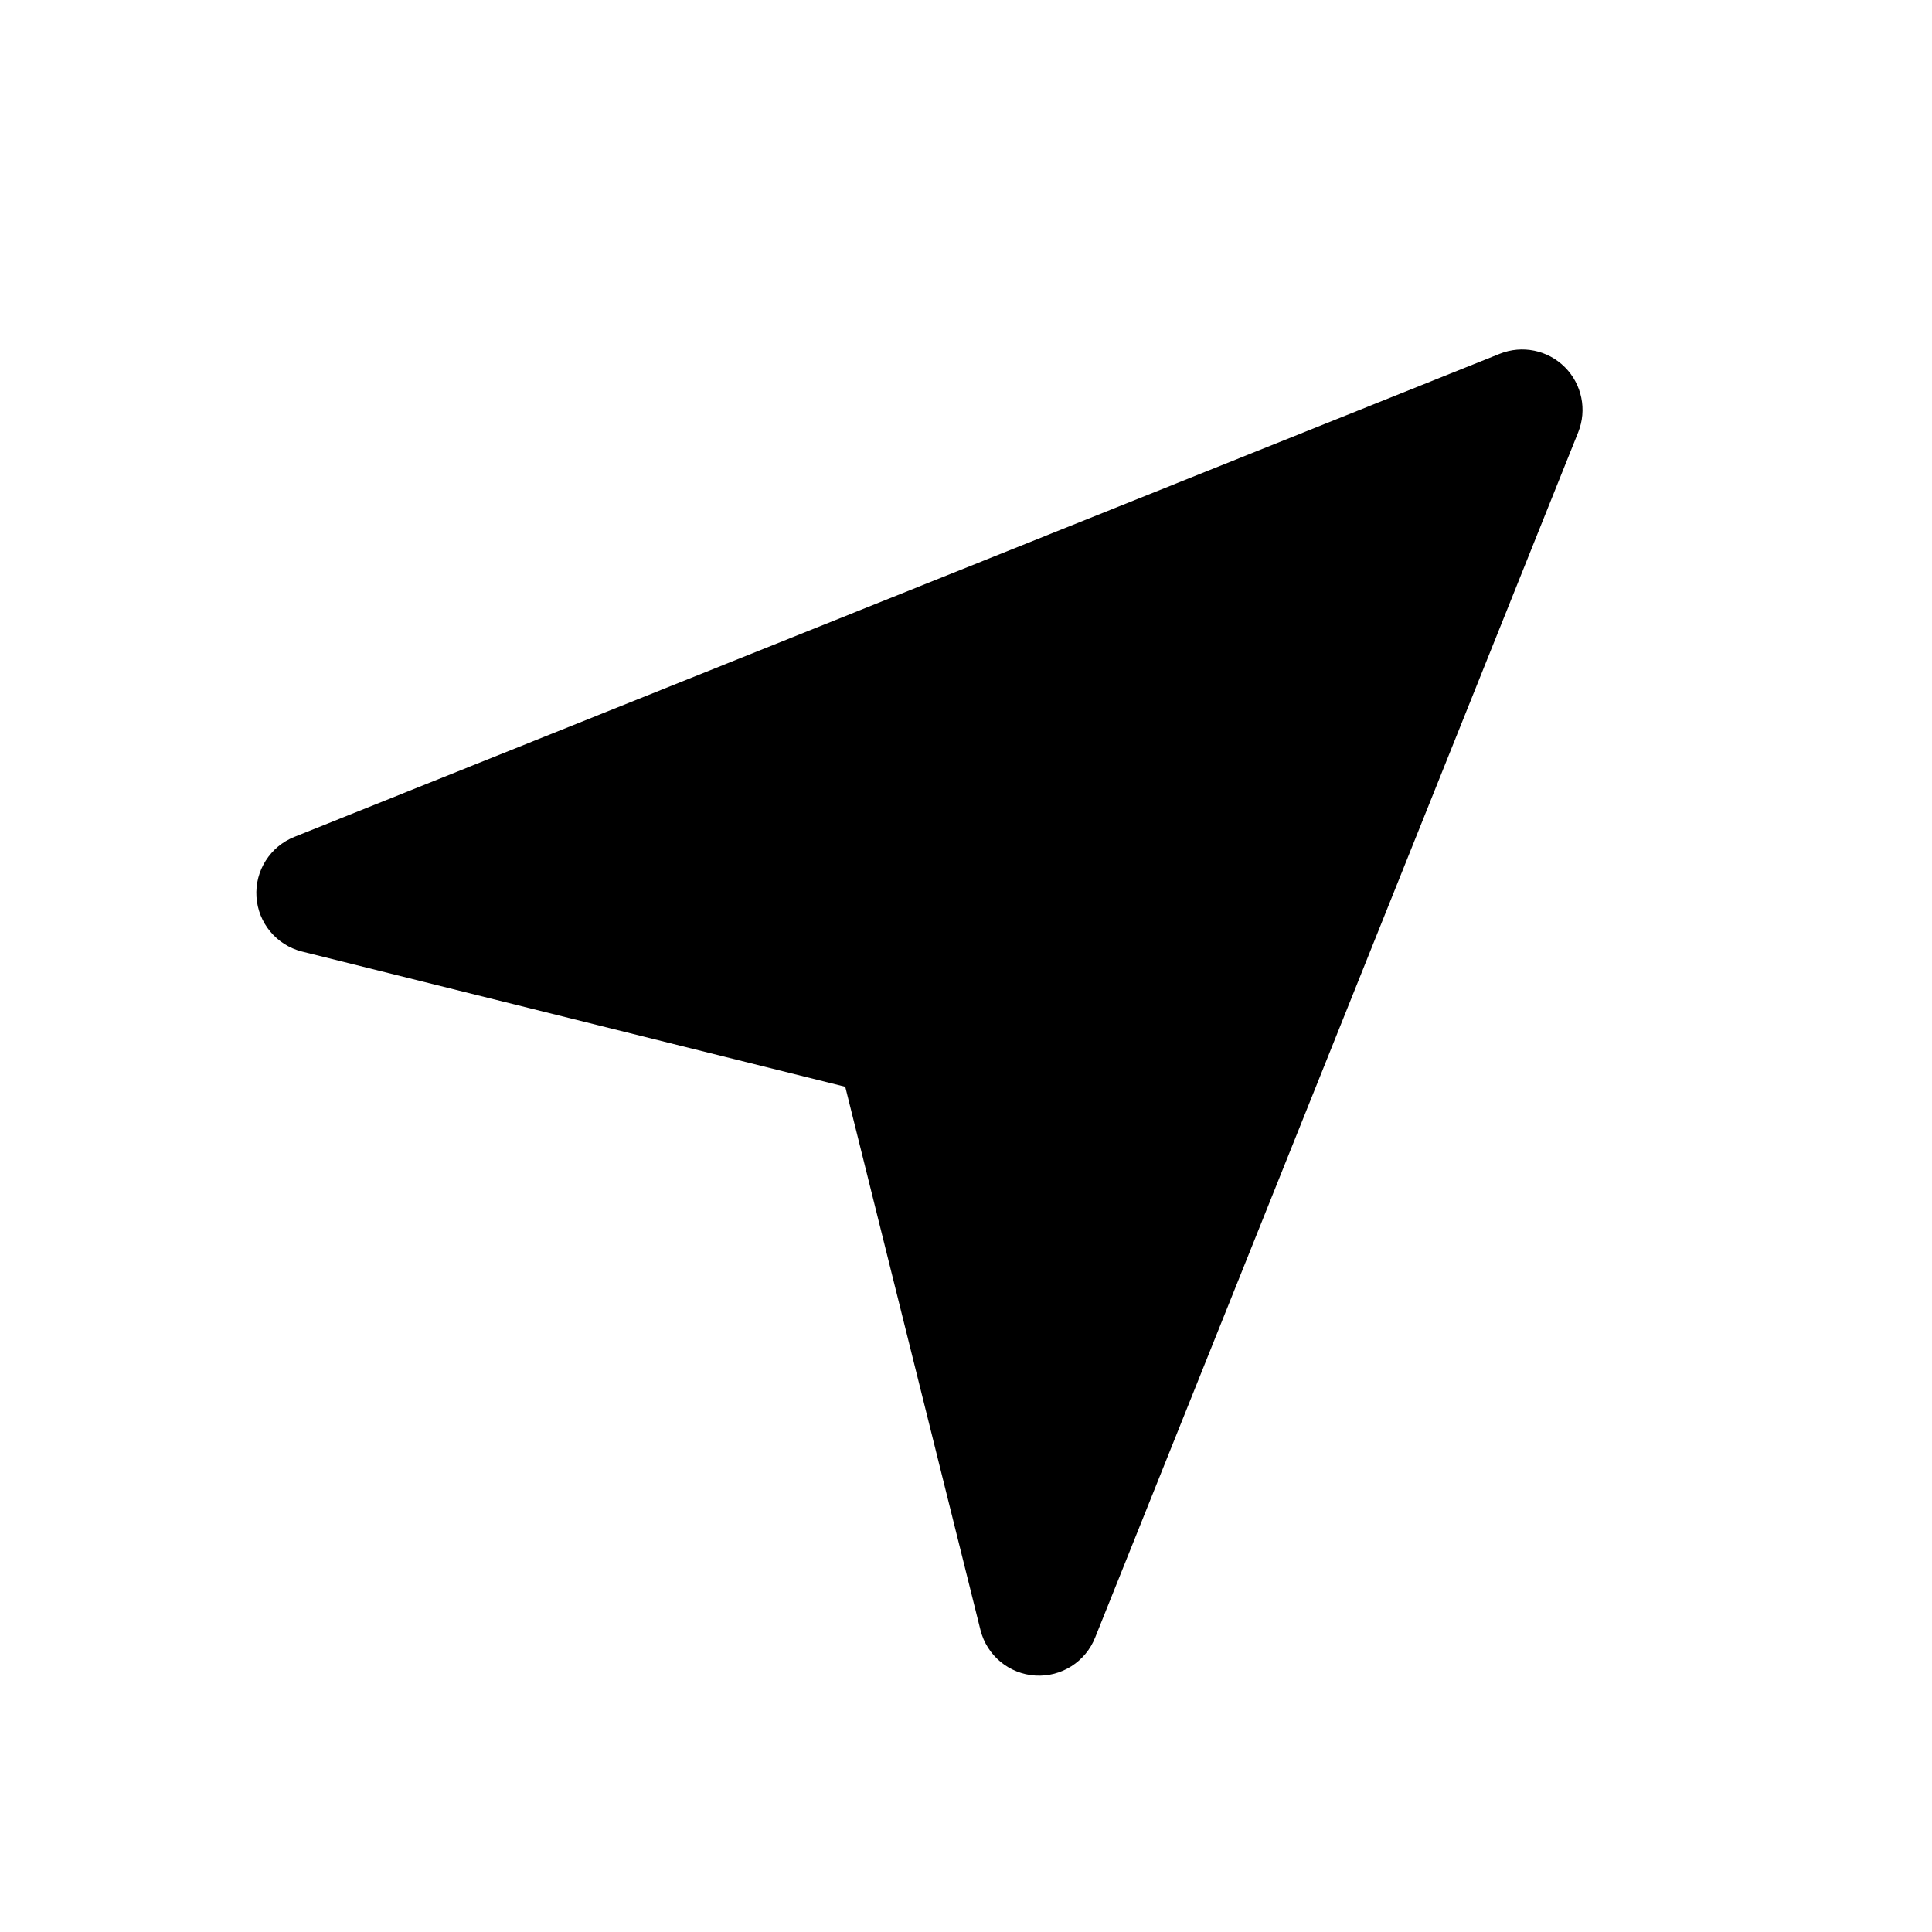
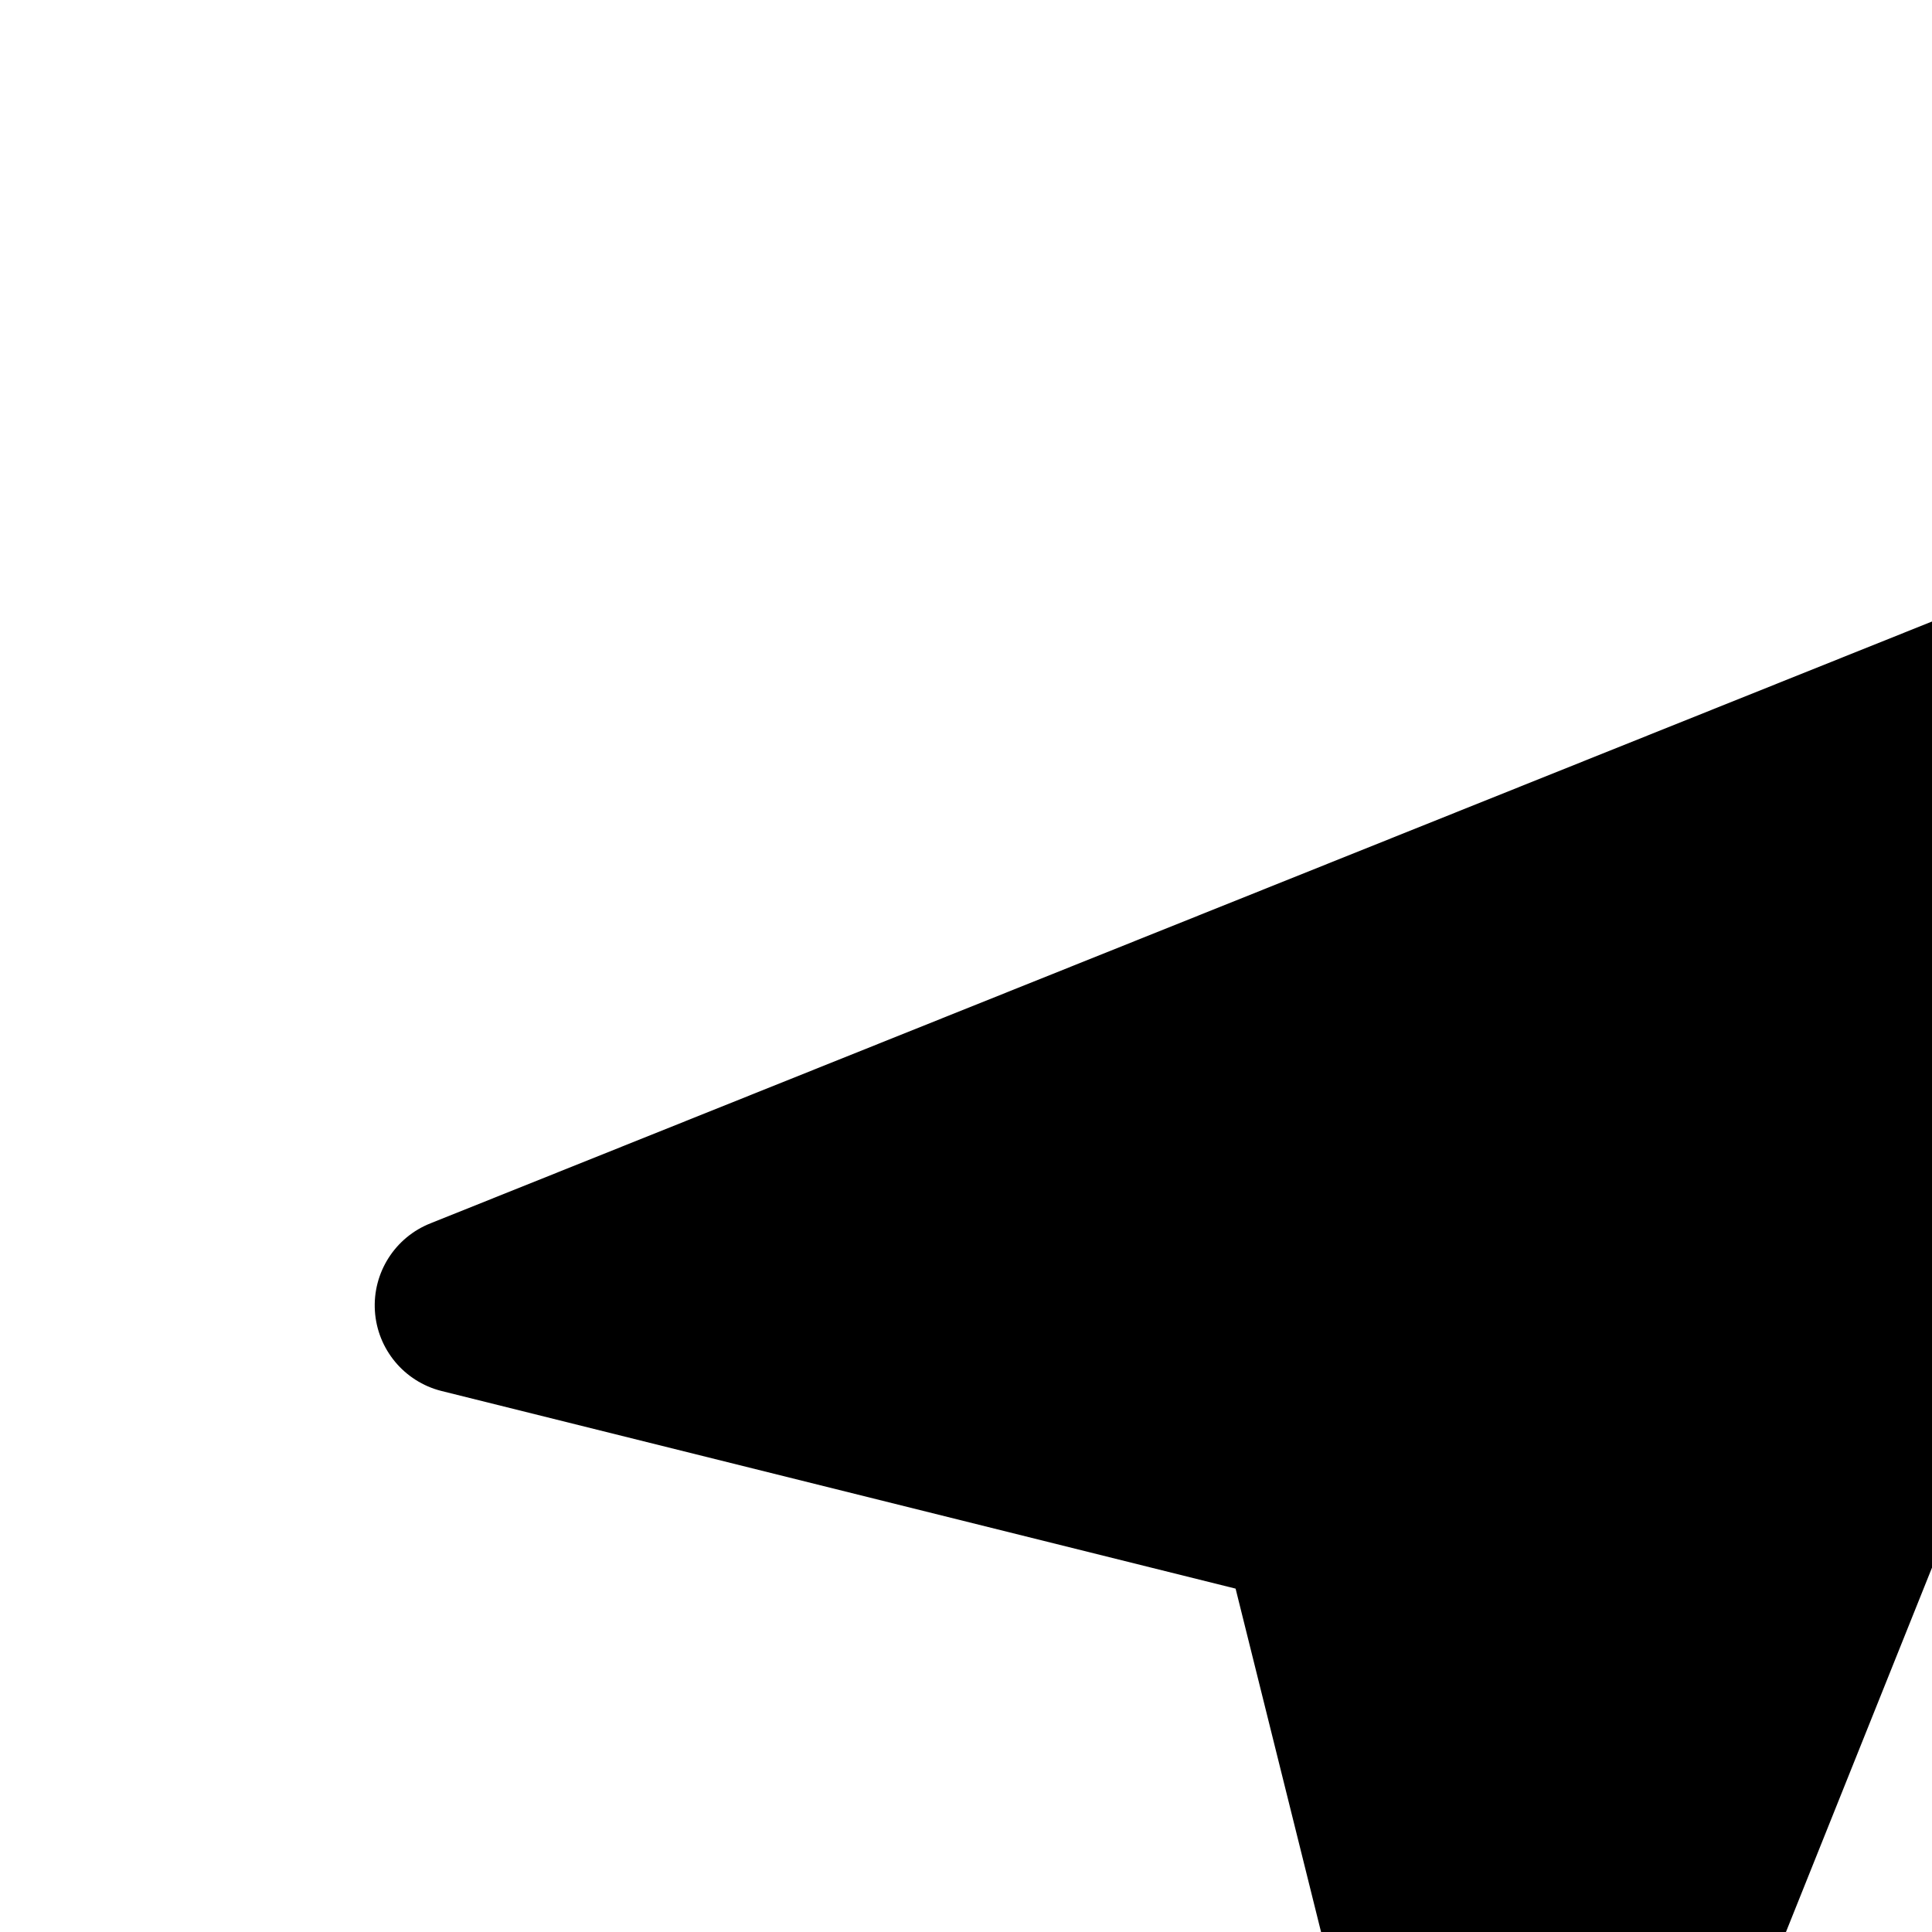
- <svg xmlns="http://www.w3.org/2000/svg" class="geolink__button" width="16" height="16" viewBox="0 0 16 16">
+ <svg xmlns="http://www.w3.org/2000/svg" class="geolink__button">
  <path fill="currentColor" d="M13.07 3.58l-4 9.98a.5.5 0 0 1-.95-.06L7 9 2.5 7.88a.5.5 0 0 1-.06-.95l9.98-4a.5.5 0 0 1 .65.65z" />
</svg>
